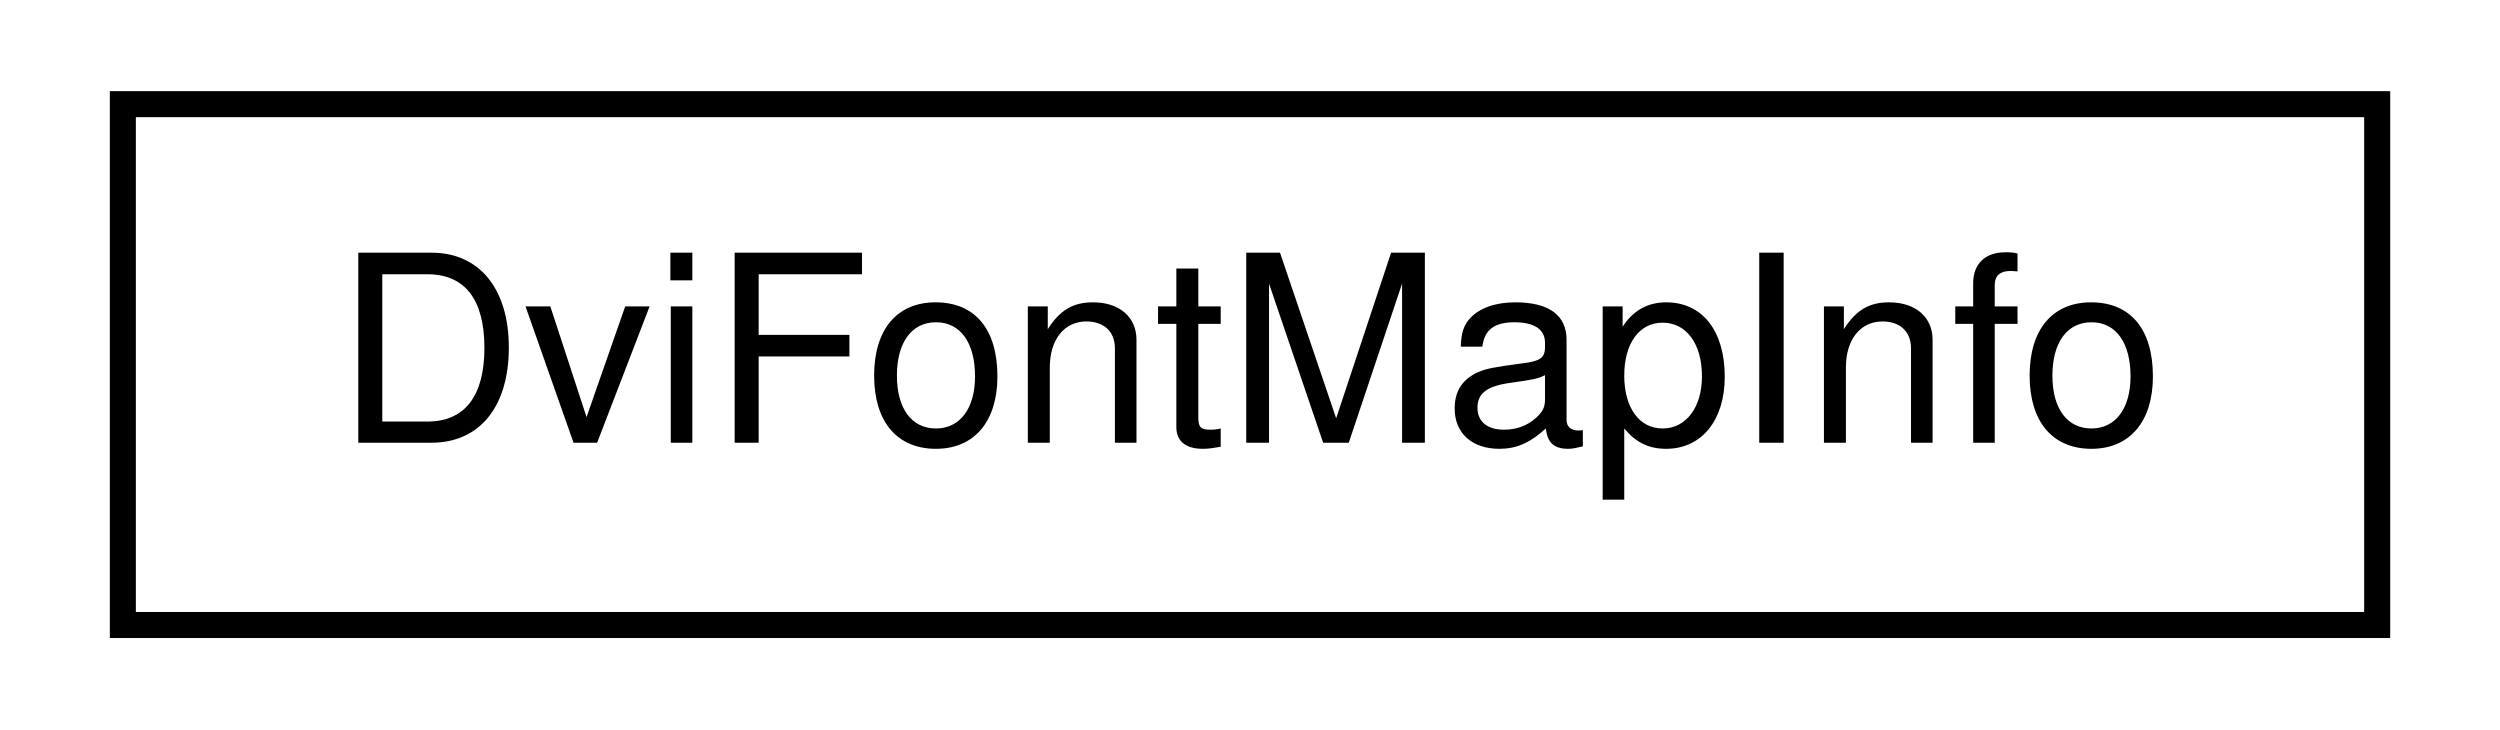
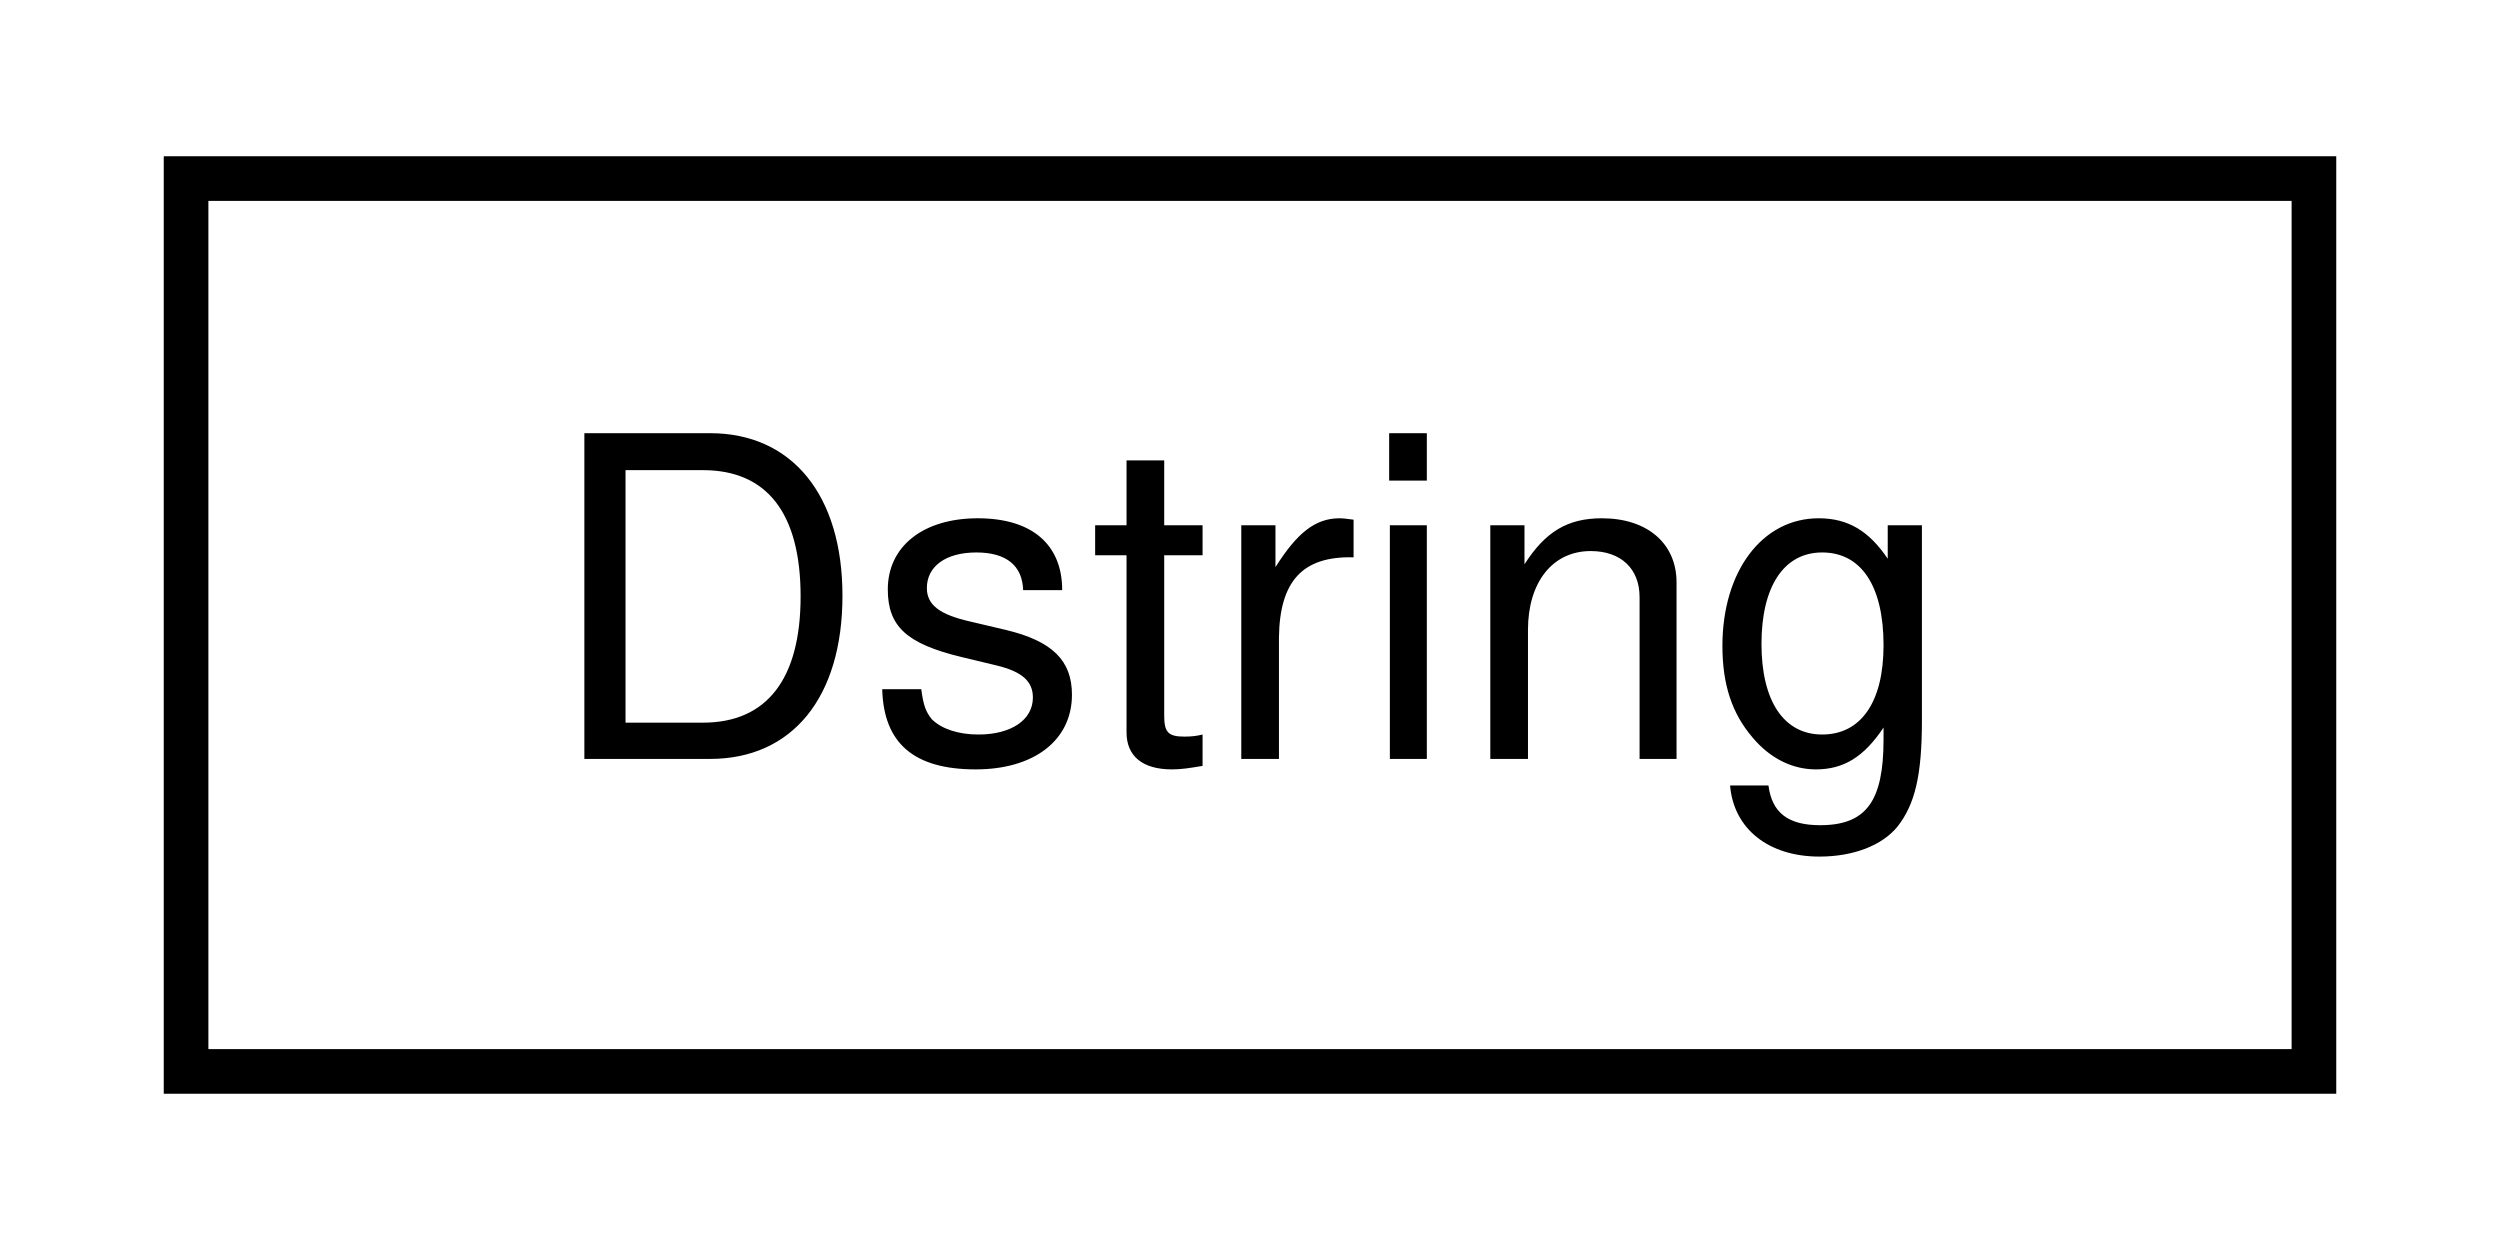
- <svg xmlns="http://www.w3.org/2000/svg" xmlns:xlink="http://www.w3.org/1999/xlink" width="96pt" height="28pt" viewBox="0.00 0.00 96.00 28.00">
+ <svg xmlns="http://www.w3.org/2000/svg" xmlns:xlink="http://www.w3.org/1999/xlink" width="56pt" height="28pt" viewBox="0.00 0.00 56.00 28.00">
  <g id="graph0" class="graph" transform="scale(1 1) rotate(0) translate(4 24)">
-     <polygon fill="white" stroke="white" points="-4,5 -4,-24 93,-24 93,5 -4,5" />
+     <polygon fill="white" stroke="white" points="-4,5 -4,-24 53,-24 53,5 -4,5" />
    <g id="node1" class="node">
      <g id="a_node1">
-         <a xlink:href="structDviFontMapInfo.html" target="_top" xlink:title="DviFontMapInfo">
-           <polygon fill="white" stroke="black" points="0.717,-0 0.717,-20 87.284,-20 87.284,-0 0.717,-0" />
-           <text text-anchor="middle" x="44" y="-7" font-family="Helvetica,sans-Serif" font-size="10.00">DviFontMapInfo</text>
+         <a xlink:href="structDstring.html" target="_top" xlink:title="Dstring">
+           <polygon fill="white" stroke="black" points="0.168,-0 0.168,-20 47.832,-20 47.832,-0 0.168,-0" />
+           <text text-anchor="middle" x="24" y="-7" font-family="Helvetica,sans-Serif" font-size="10.00">Dstring</text>
        </a>
      </g>
    </g>
  </g>
</svg>
